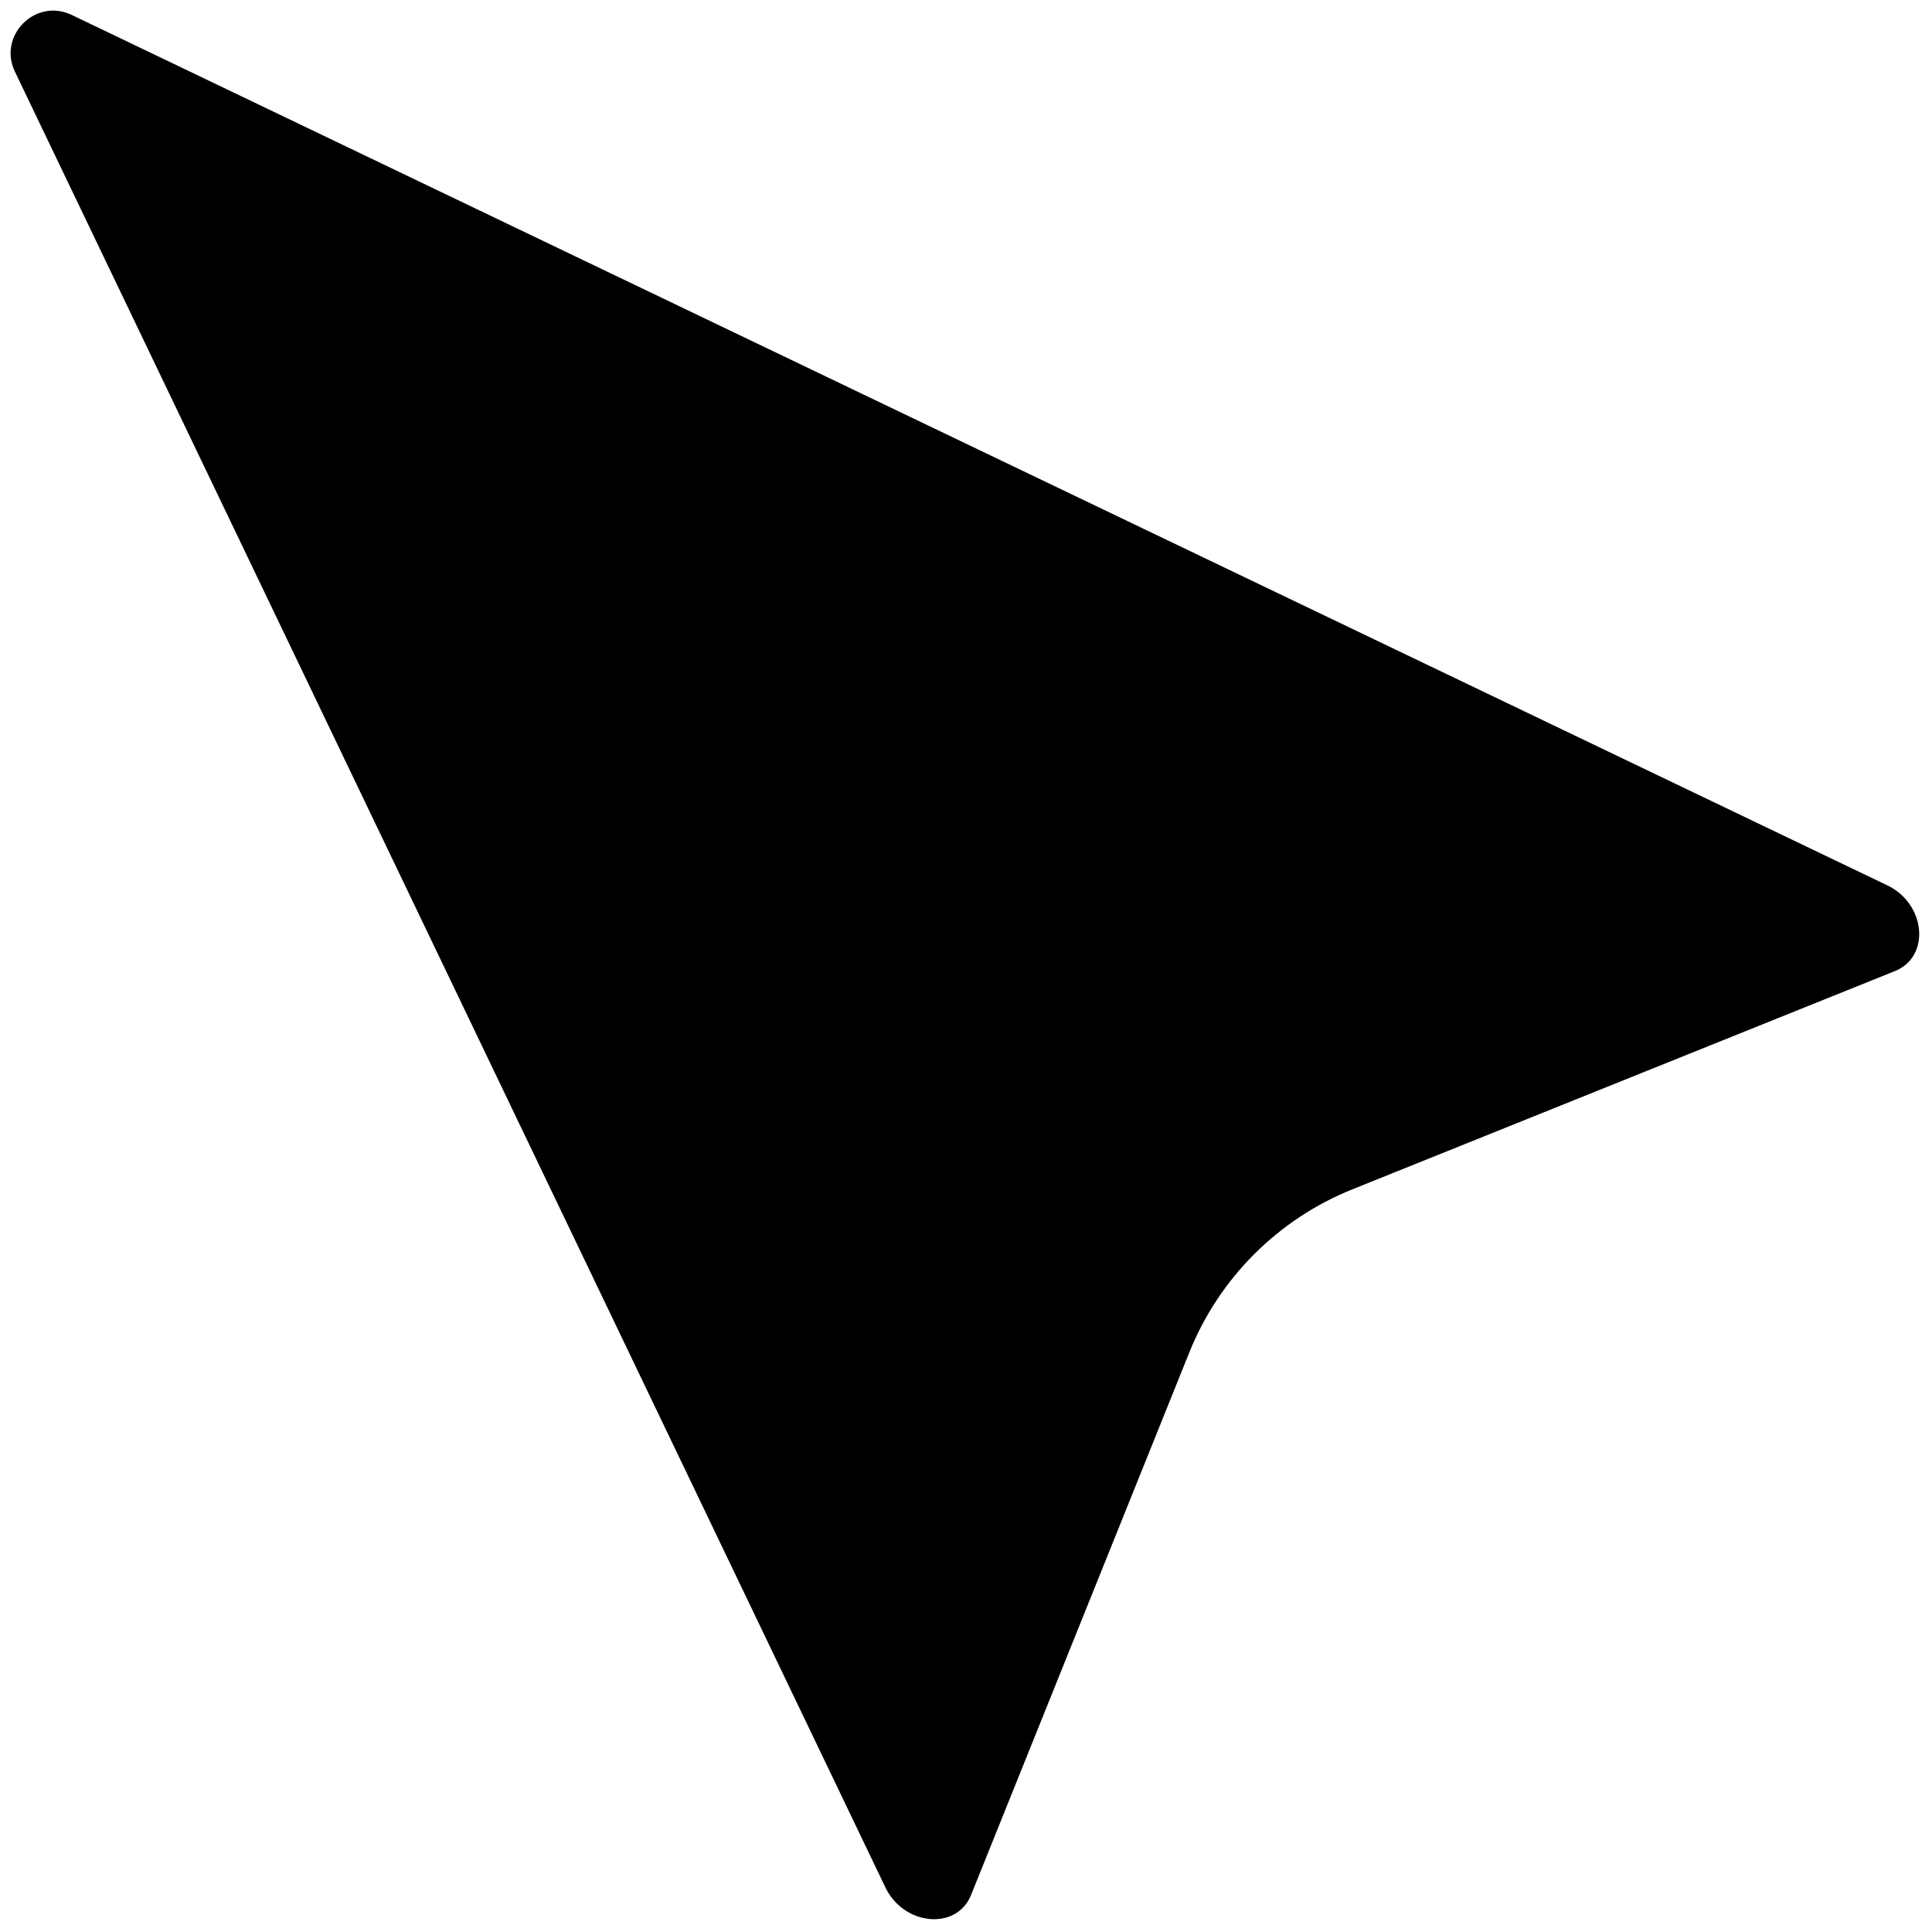
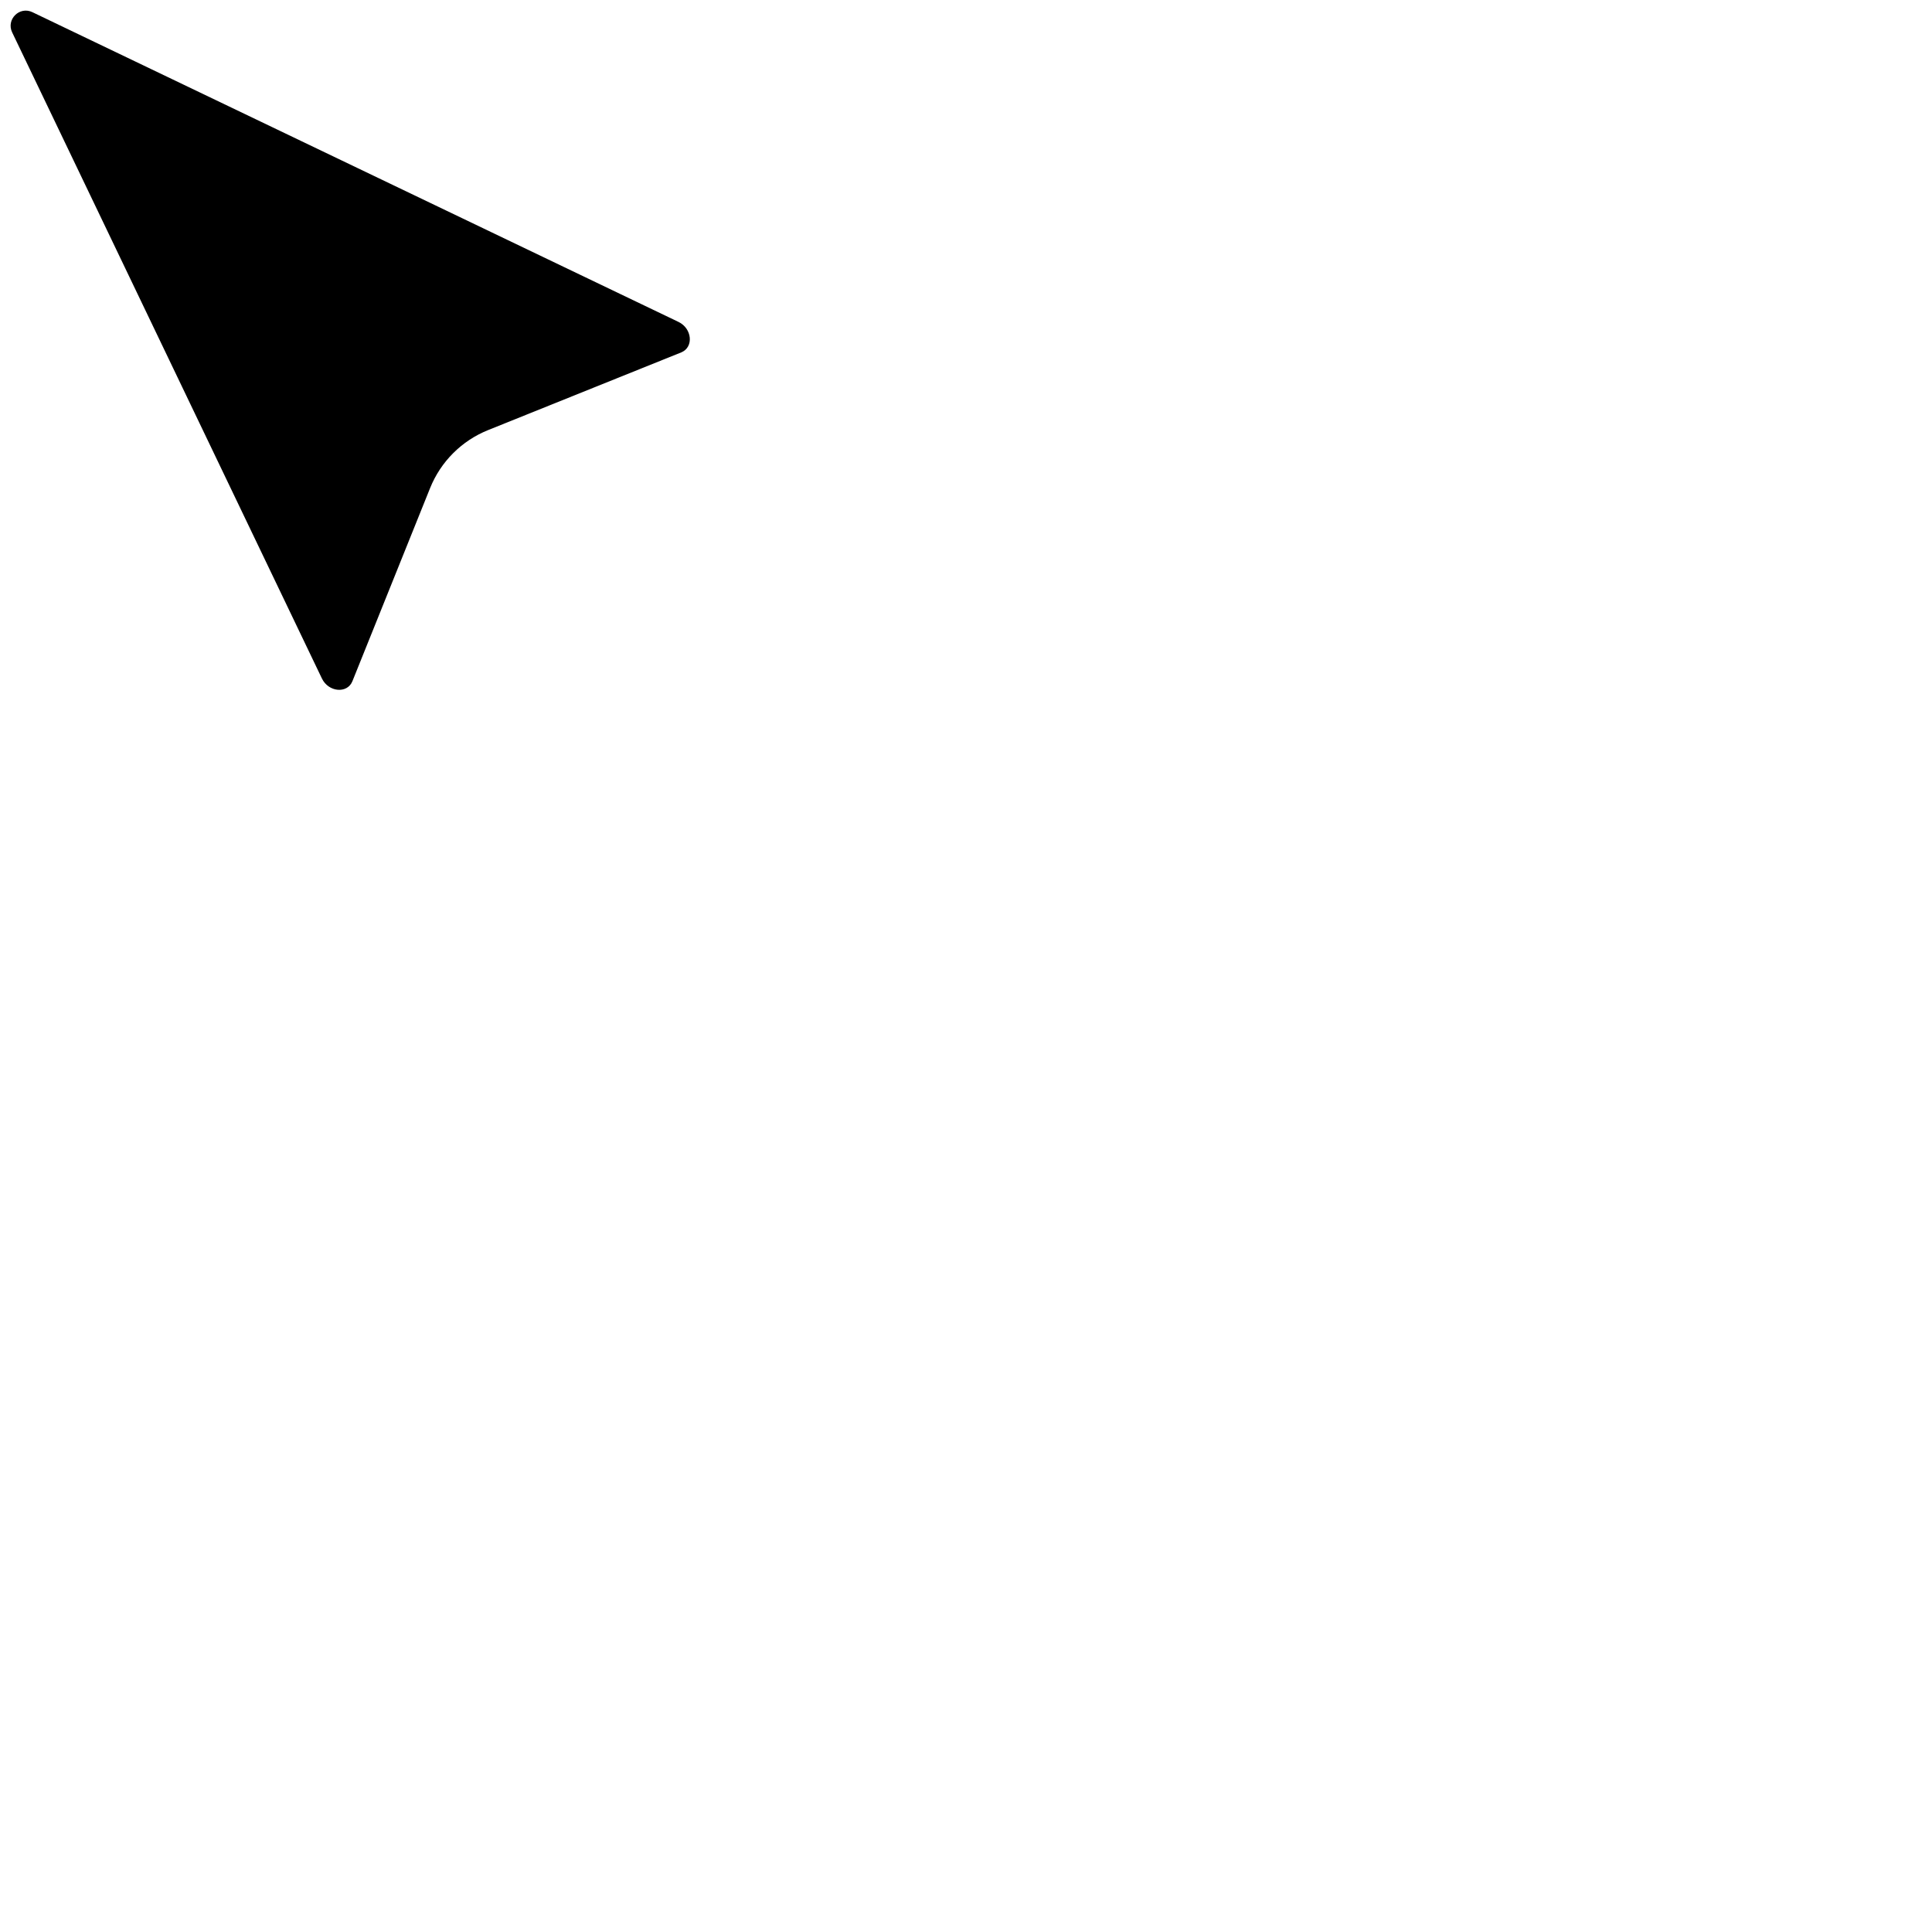
- <svg xmlns="http://www.w3.org/2000/svg" version="1.1" width="256" height="256" viewBox="0 0 256 256" xml:space="preserve">
+ <svg xmlns="http://www.w3.org/2000/svg" version="1.1" width="256" height="256" viewBox="0 0 256 256" xml:space="preserve" style="fill: pink; outline: thick solid lime;">
  <defs>
</defs>
-   <g style="stroke: none; stroke-width: 0; stroke-dasharray: none; stroke-linecap: butt; stroke-linejoin: miter; stroke-miterlimit: 10; fill: none; fill-rule: nonzero; opacity: 1;" transform="translate(1.406593 1.406593) scale(2.81 2.81)">
-     <path d="M 63.269 55.583 l 25.589 -10.294 c 1.682 -0.677 1.459 -3.168 -0.362 -4.041 L 2.884 0.205 c -1.71 -0.82 -3.499 0.969 -2.679 2.679 l 41.043 85.612 c 0.873 1.821 3.364 2.044 4.041 0.362 l 10.294 -25.589 C 56.991 59.767 59.767 56.991 63.269 55.583 z" style="stroke: none; stroke-width: 1; stroke-dasharray: none; stroke-linecap: butt; stroke-linejoin: miter; stroke-miterlimit: 10; fill: rgb(0,0,0); fill-rule: nonzero; opacity: 1;" transform=" matrix(1 0 0 1 0 0) " stroke-linecap="round" />
+   <g transform="translate(1.406593 1.406593) scale(1.0 1.0)" style="fill: currentcolor;">
+     <path d="M 63.269 55.583 l 25.589 -10.294 c 1.682 -0.677 1.459 -3.168 -0.362 -4.041 L 2.884 0.205 c -1.71 -0.82 -3.499 0.969 -2.679 2.679 l 41.043 85.612 c 0.873 1.821 3.364 2.044 4.041 0.362 l 10.294 -25.589 C 56.991 59.767 59.767 56.991 63.269 55.583 z" transform=" matrix(1 0 0 1 0 0) " stroke-linecap="round" />
  </g>
</svg>
